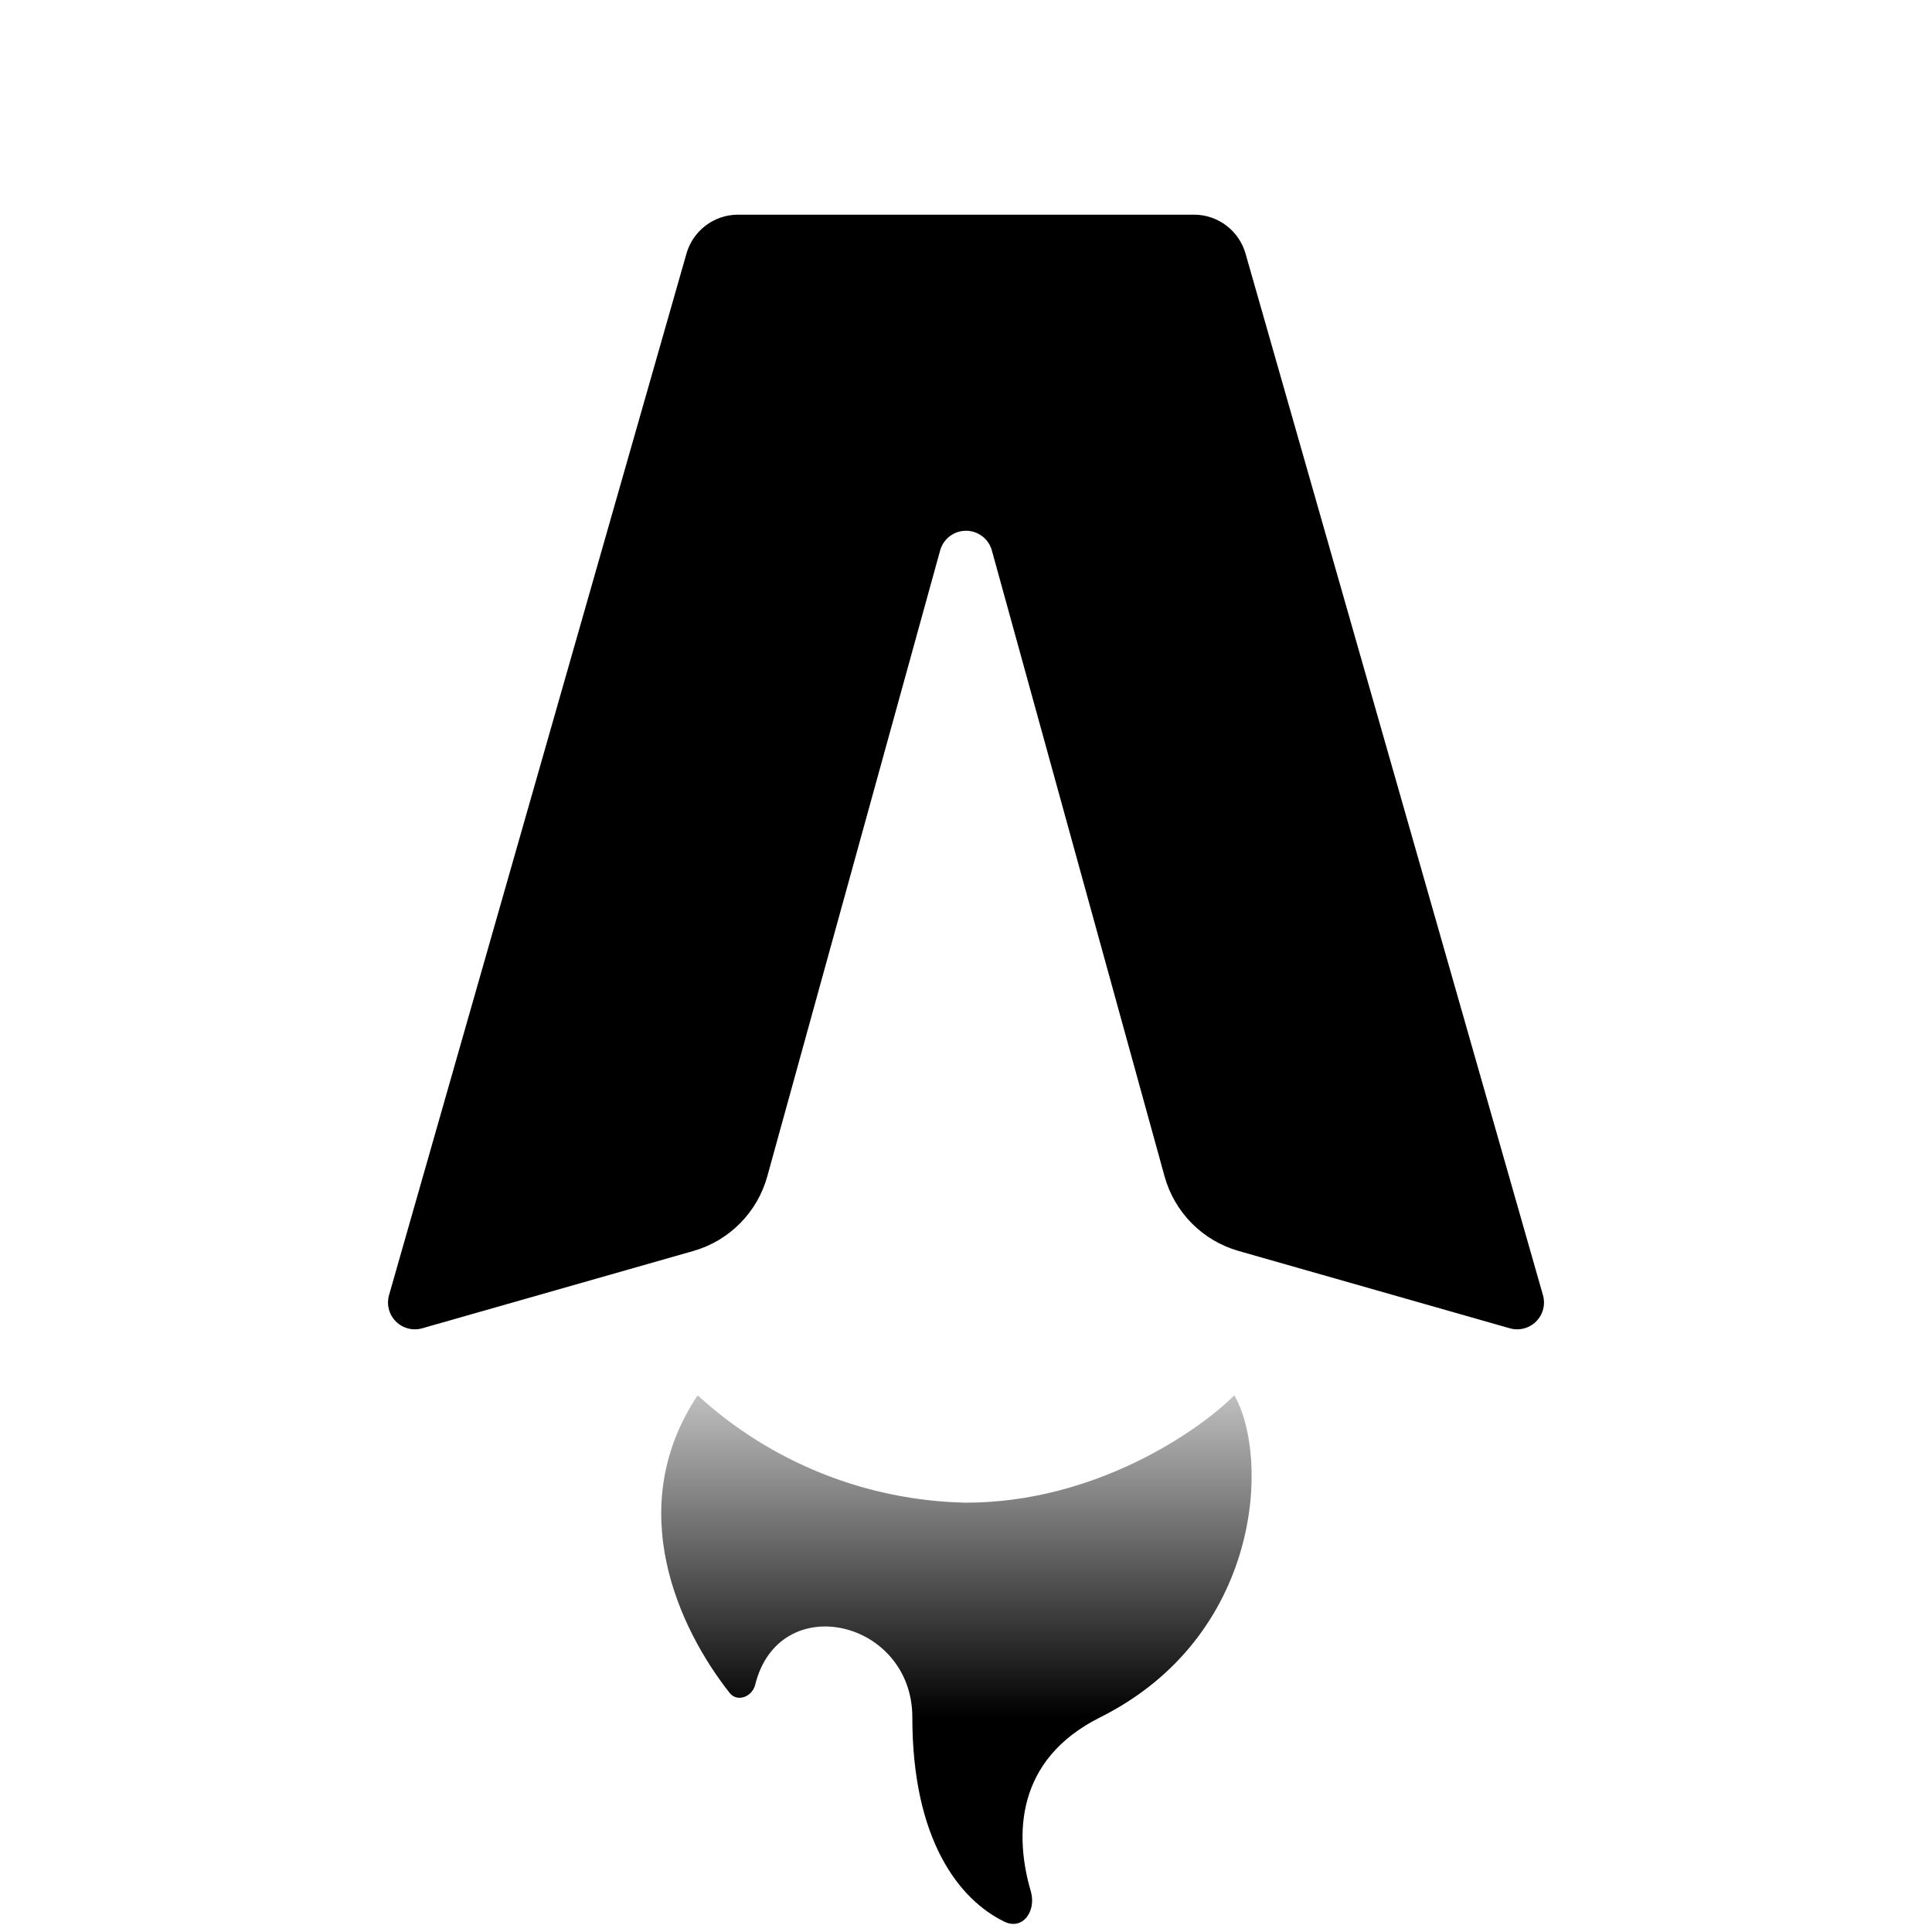
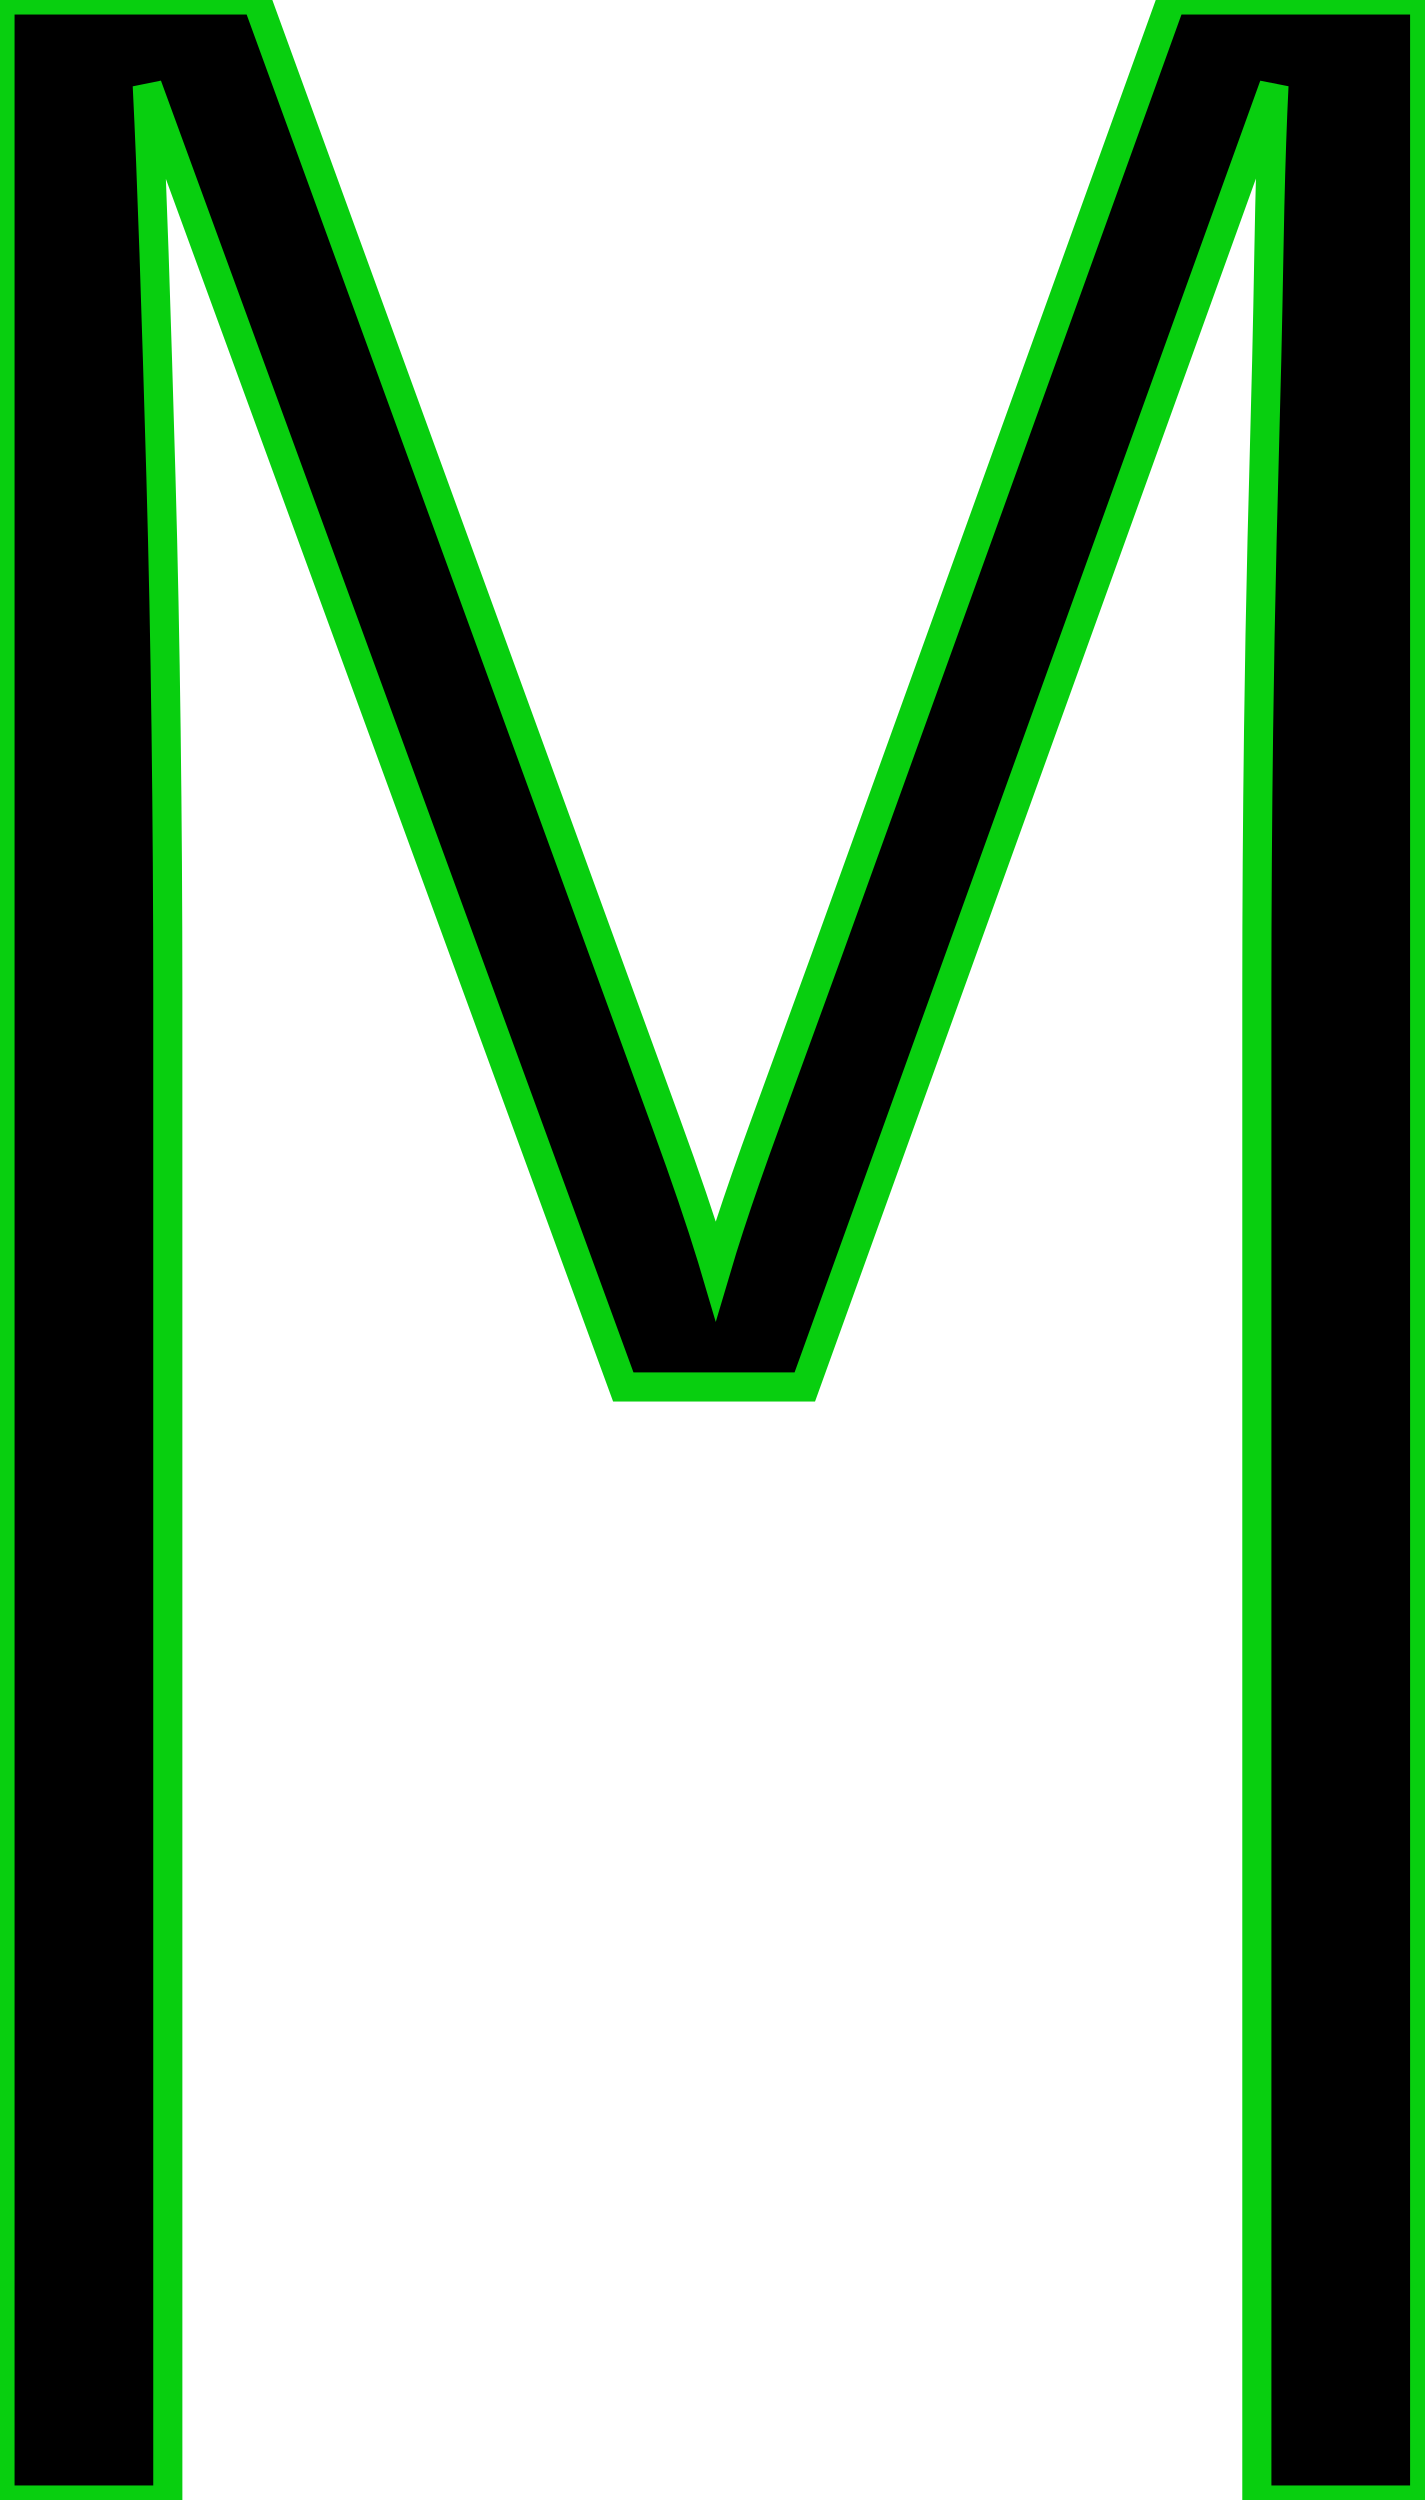
- <svg xmlns="http://www.w3.org/2000/svg" fill="none" viewBox="0 0 36 36">
-   <path fill="#000" d="M22.25 4h-8.5a1 1 0 0 0-.96.73l-5.54 19.4a.5.5 0 0 0 .62.62l5.05-1.44a2 2 0 0 0 1.38-1.4l3.22-11.66a.5.5 0 0 1 .96 0l3.22 11.67a2 2 0 0 0 1.38 1.39l5.05 1.44a.5.5 0 0 0 .62-.62l-5.54-19.4a1 1 0 0 0-.96-.73Z" />
-   <path fill="url(#gradient)" d="M18 28a7.63 7.63 0 0 1-5-2c-1.4 2.1-.35 4.35.6 5.55.14.17.41.07.47-.15.44-1.8 2.93-1.22 2.93.6 0 2.28.87 3.4 1.72 3.81.34.16.59-.2.49-.56-.31-1.05-.29-2.46 1.29-3.25 3-1.5 3.17-4.83 2.5-6-.67.67-2.6 2-5 2Z" />
-   <defs>
-     <linearGradient id="gradient" x1="16" x2="16" y1="32" y2="24" gradientUnits="userSpaceOnUse">
-       <stop stop-color="#000" />
-       <stop offset="1" stop-color="#000" stop-opacity="0" />
-     </linearGradient>
-   </defs>
-   <style>
-     @media (prefers-color-scheme:dark){:root{filter:invert(100%)}}
-   </style>
+ <svg xmlns="http://www.w3.org/2000/svg" width="83.2" height="146" viewBox="0 0 83.2 146">
+   <g id="svgGroup" stroke-linecap="round" fill-rule="evenodd" font-size="9pt" stroke="#08cf0f" stroke-width="0.45mm" fill="#000" style="stroke:#08cf0f;stroke-width:0.45mm;fill:#000">
+     <path d="M 9.8 146 L 0 146 L 0 0 L 15 0 L 35.4 56 Q 37 60.4 38.9 65.6 Q 40.6 70.252 41.579 73.463 A 77.077 77.077 0 0 1 41.8 74.2 A 92.896 92.896 0 0 1 42.594 71.65 Q 43.023 70.331 43.55 68.819 A 224.044 224.044 0 0 1 44.7 65.6 Q 46.6 60.4 48.2 56 L 68.4 0 L 83.2 0 L 83.2 146 L 73.4 146 L 73.4 58 Q 73.4 50.4 73.5 42.7 A 1006.723 1006.723 0 0 1 73.706 31.487 A 890.945 890.945 0 0 1 73.8 27.9 Q 74 20.8 74.1 14.9 A 465.627 465.627 0 0 1 74.156 12.069 Q 74.249 8.032 74.398 5.047 A 163.002 163.002 0 0 1 74.4 5 L 47 81 L 36.4 81 L 8.6 5 Q 8.799 8.976 8.998 14.83 A 1083.917 1083.917 0 0 1 9 14.9 Q 9.2 20.8 9.4 27.9 Q 9.6 35 9.7 42.7 Q 9.8 50.4 9.8 58 L 9.8 146 Z" vector-effect="non-scaling-stroke" />
+   </g>
</svg>
